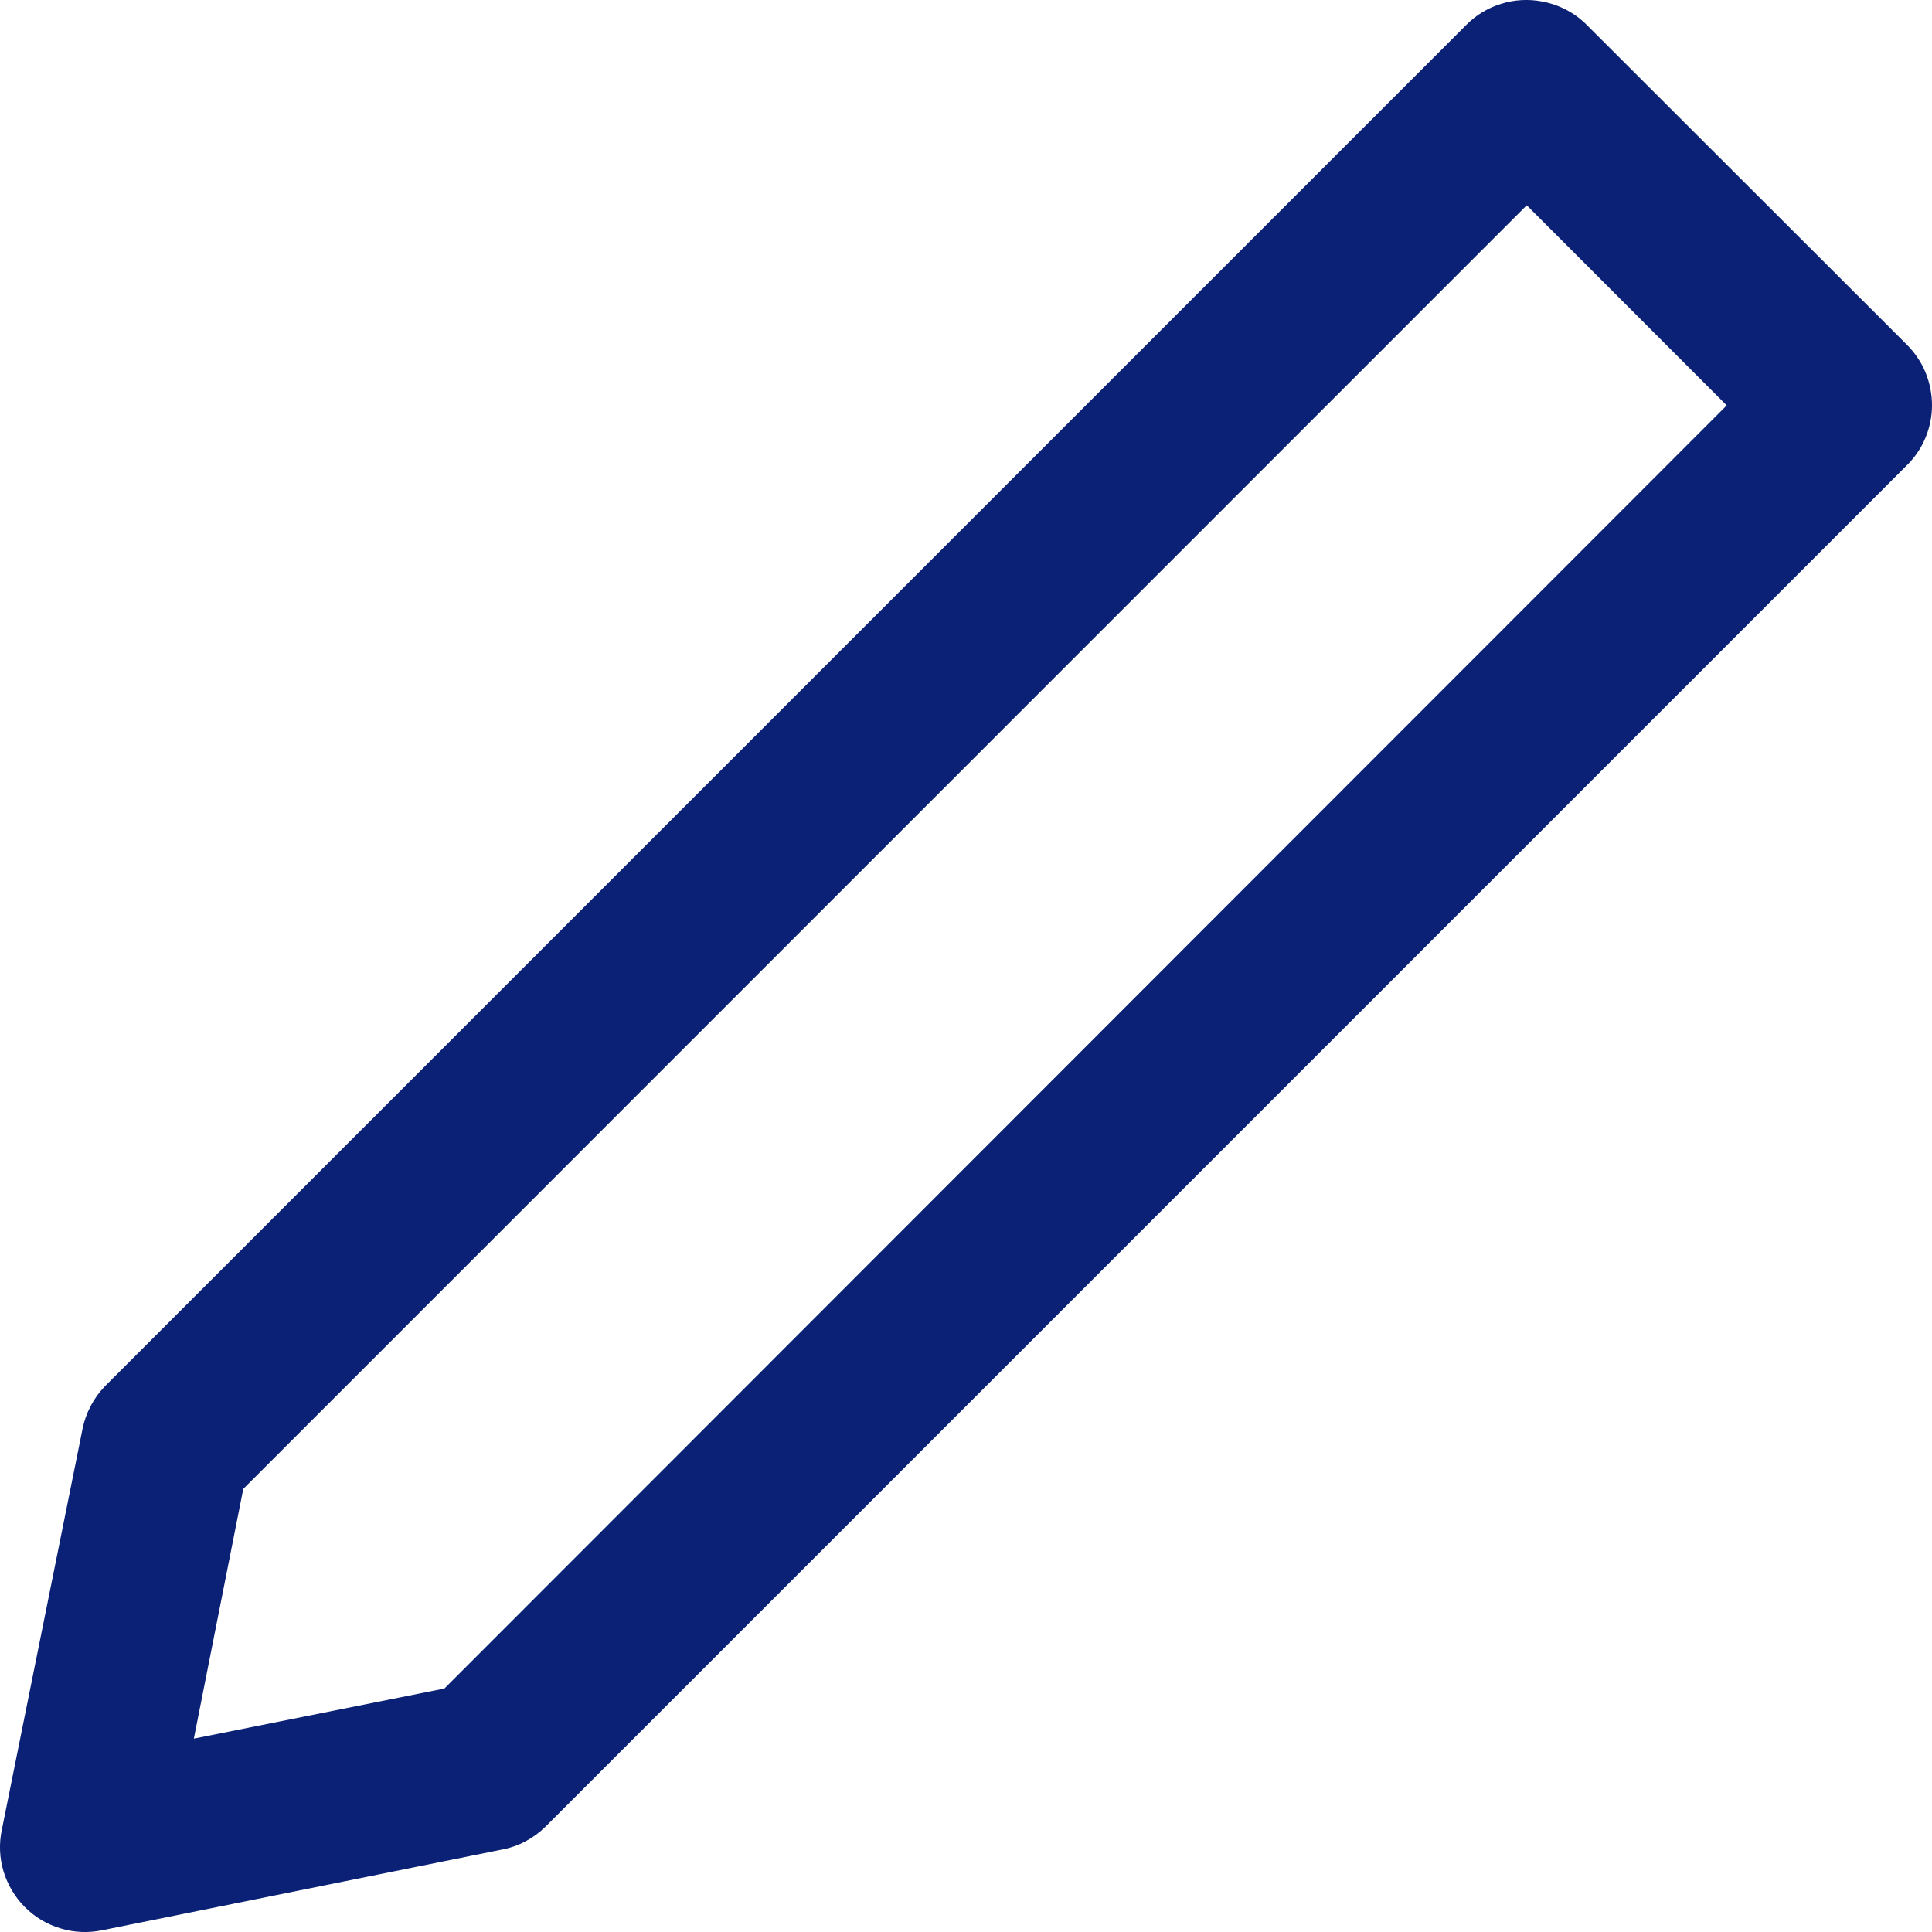
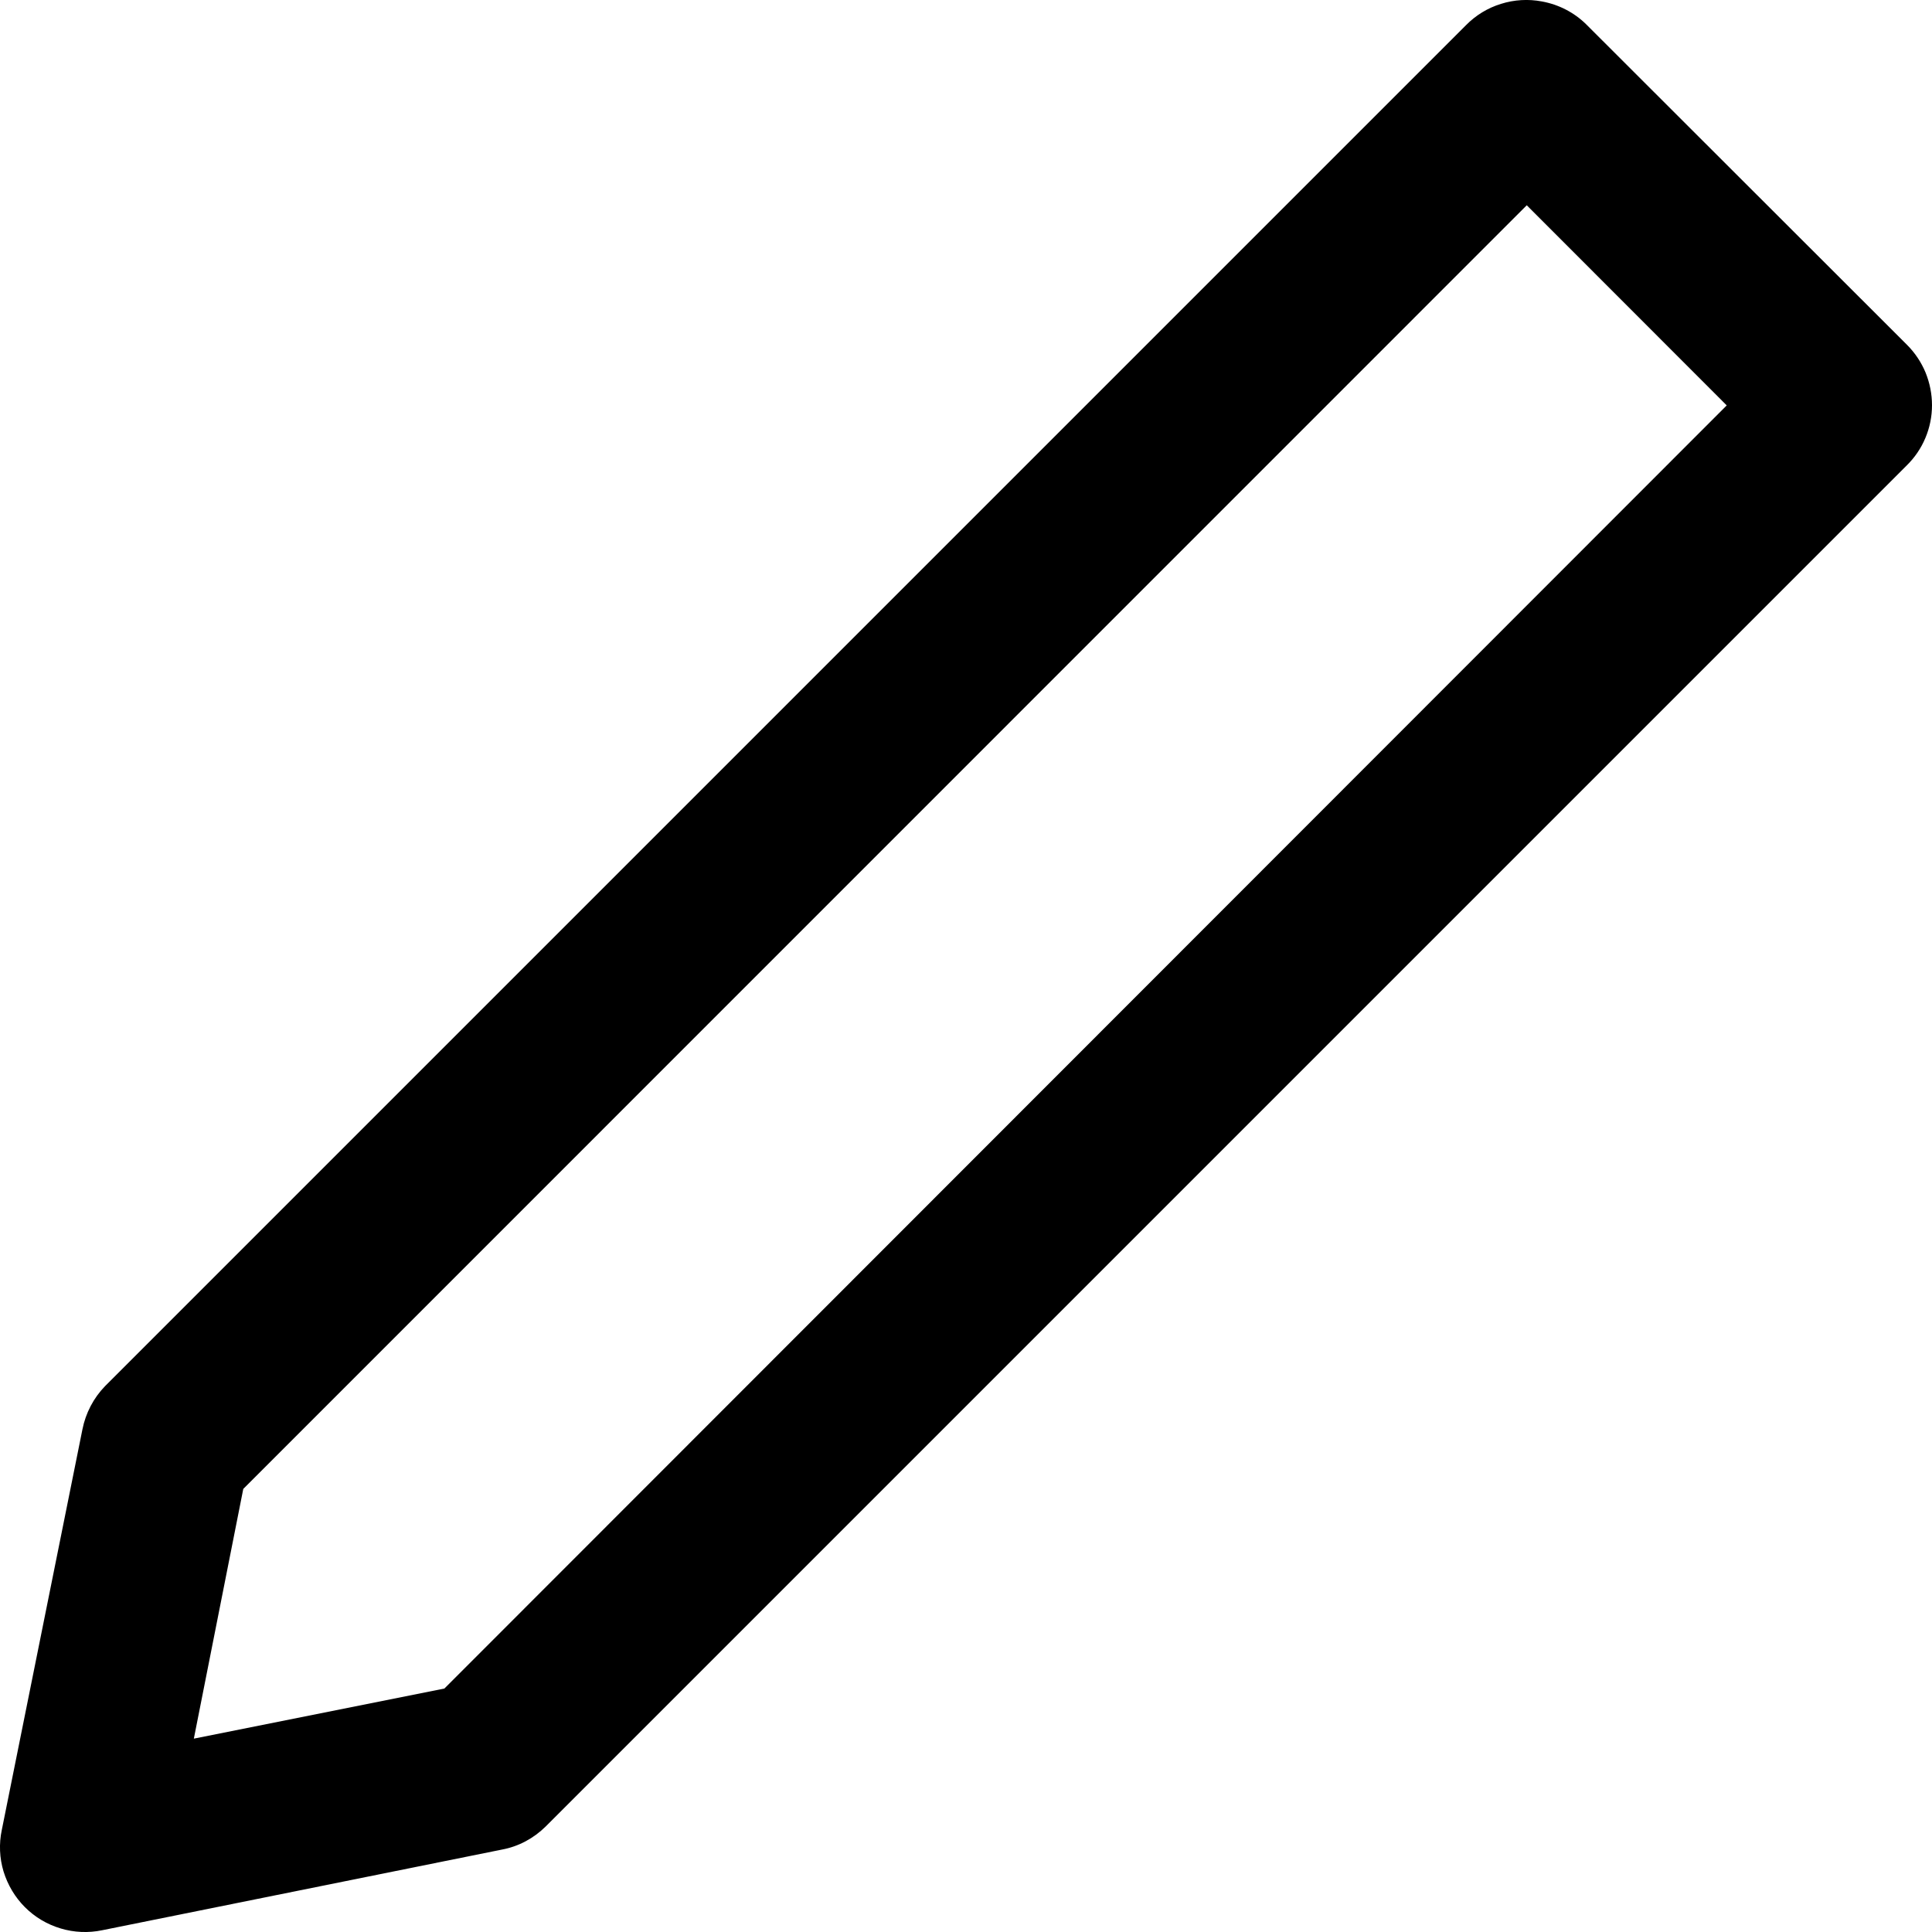
- <svg xmlns="http://www.w3.org/2000/svg" width="12" height="12" viewBox="0 0 12 12" fill="none">
-   <path d="M9.577 0.009C9.493 -0.007 9.405 -0.002 9.323 0.024C9.241 0.049 9.166 0.095 9.106 0.156L0.653 8.609C0.581 8.683 0.532 8.777 0.512 8.878L0.011 11.367C-0.007 11.452 -0.003 11.541 0.022 11.624C0.048 11.708 0.093 11.784 0.155 11.846C0.217 11.908 0.293 11.953 0.377 11.978C0.46 12.003 0.549 12.007 0.635 11.989L3.118 11.488C3.221 11.469 3.315 11.418 3.389 11.345L11.842 2.892C11.892 2.843 11.932 2.785 11.959 2.72C11.986 2.656 12 2.587 12 2.517C12 2.447 11.986 2.378 11.96 2.314C11.933 2.249 11.894 2.191 11.844 2.141L9.852 0.151C9.777 0.077 9.681 0.028 9.577 0.009ZM9.483 1.275L10.725 2.518L2.76 10.488L1.204 10.799L1.511 9.248L9.483 1.275Z" fill="#0A2175" />
+ <svg xmlns="http://www.w3.org/2000/svg" width="12" height="12" viewBox="0 0 12 12" fill="currentColor">
+   <path d="M9.577 0.009C9.493 -0.007 9.405 -0.002 9.323 0.024C9.241 0.049 9.166 0.095 9.106 0.156L0.653 8.609C0.581 8.683 0.532 8.777 0.512 8.878L0.011 11.367C-0.007 11.452 -0.003 11.541 0.022 11.624C0.048 11.708 0.093 11.784 0.155 11.846C0.217 11.908 0.293 11.953 0.377 11.978C0.46 12.003 0.549 12.007 0.635 11.989L3.118 11.488C3.221 11.469 3.315 11.418 3.389 11.345L11.842 2.892C11.892 2.843 11.932 2.785 11.959 2.72C11.986 2.656 12 2.587 12 2.517C12 2.447 11.986 2.378 11.96 2.314C11.933 2.249 11.894 2.191 11.844 2.141L9.852 0.151C9.777 0.077 9.681 0.028 9.577 0.009ZM9.483 1.275L10.725 2.518L2.76 10.488L1.204 10.799L1.511 9.248L9.483 1.275Z" />
</svg>
